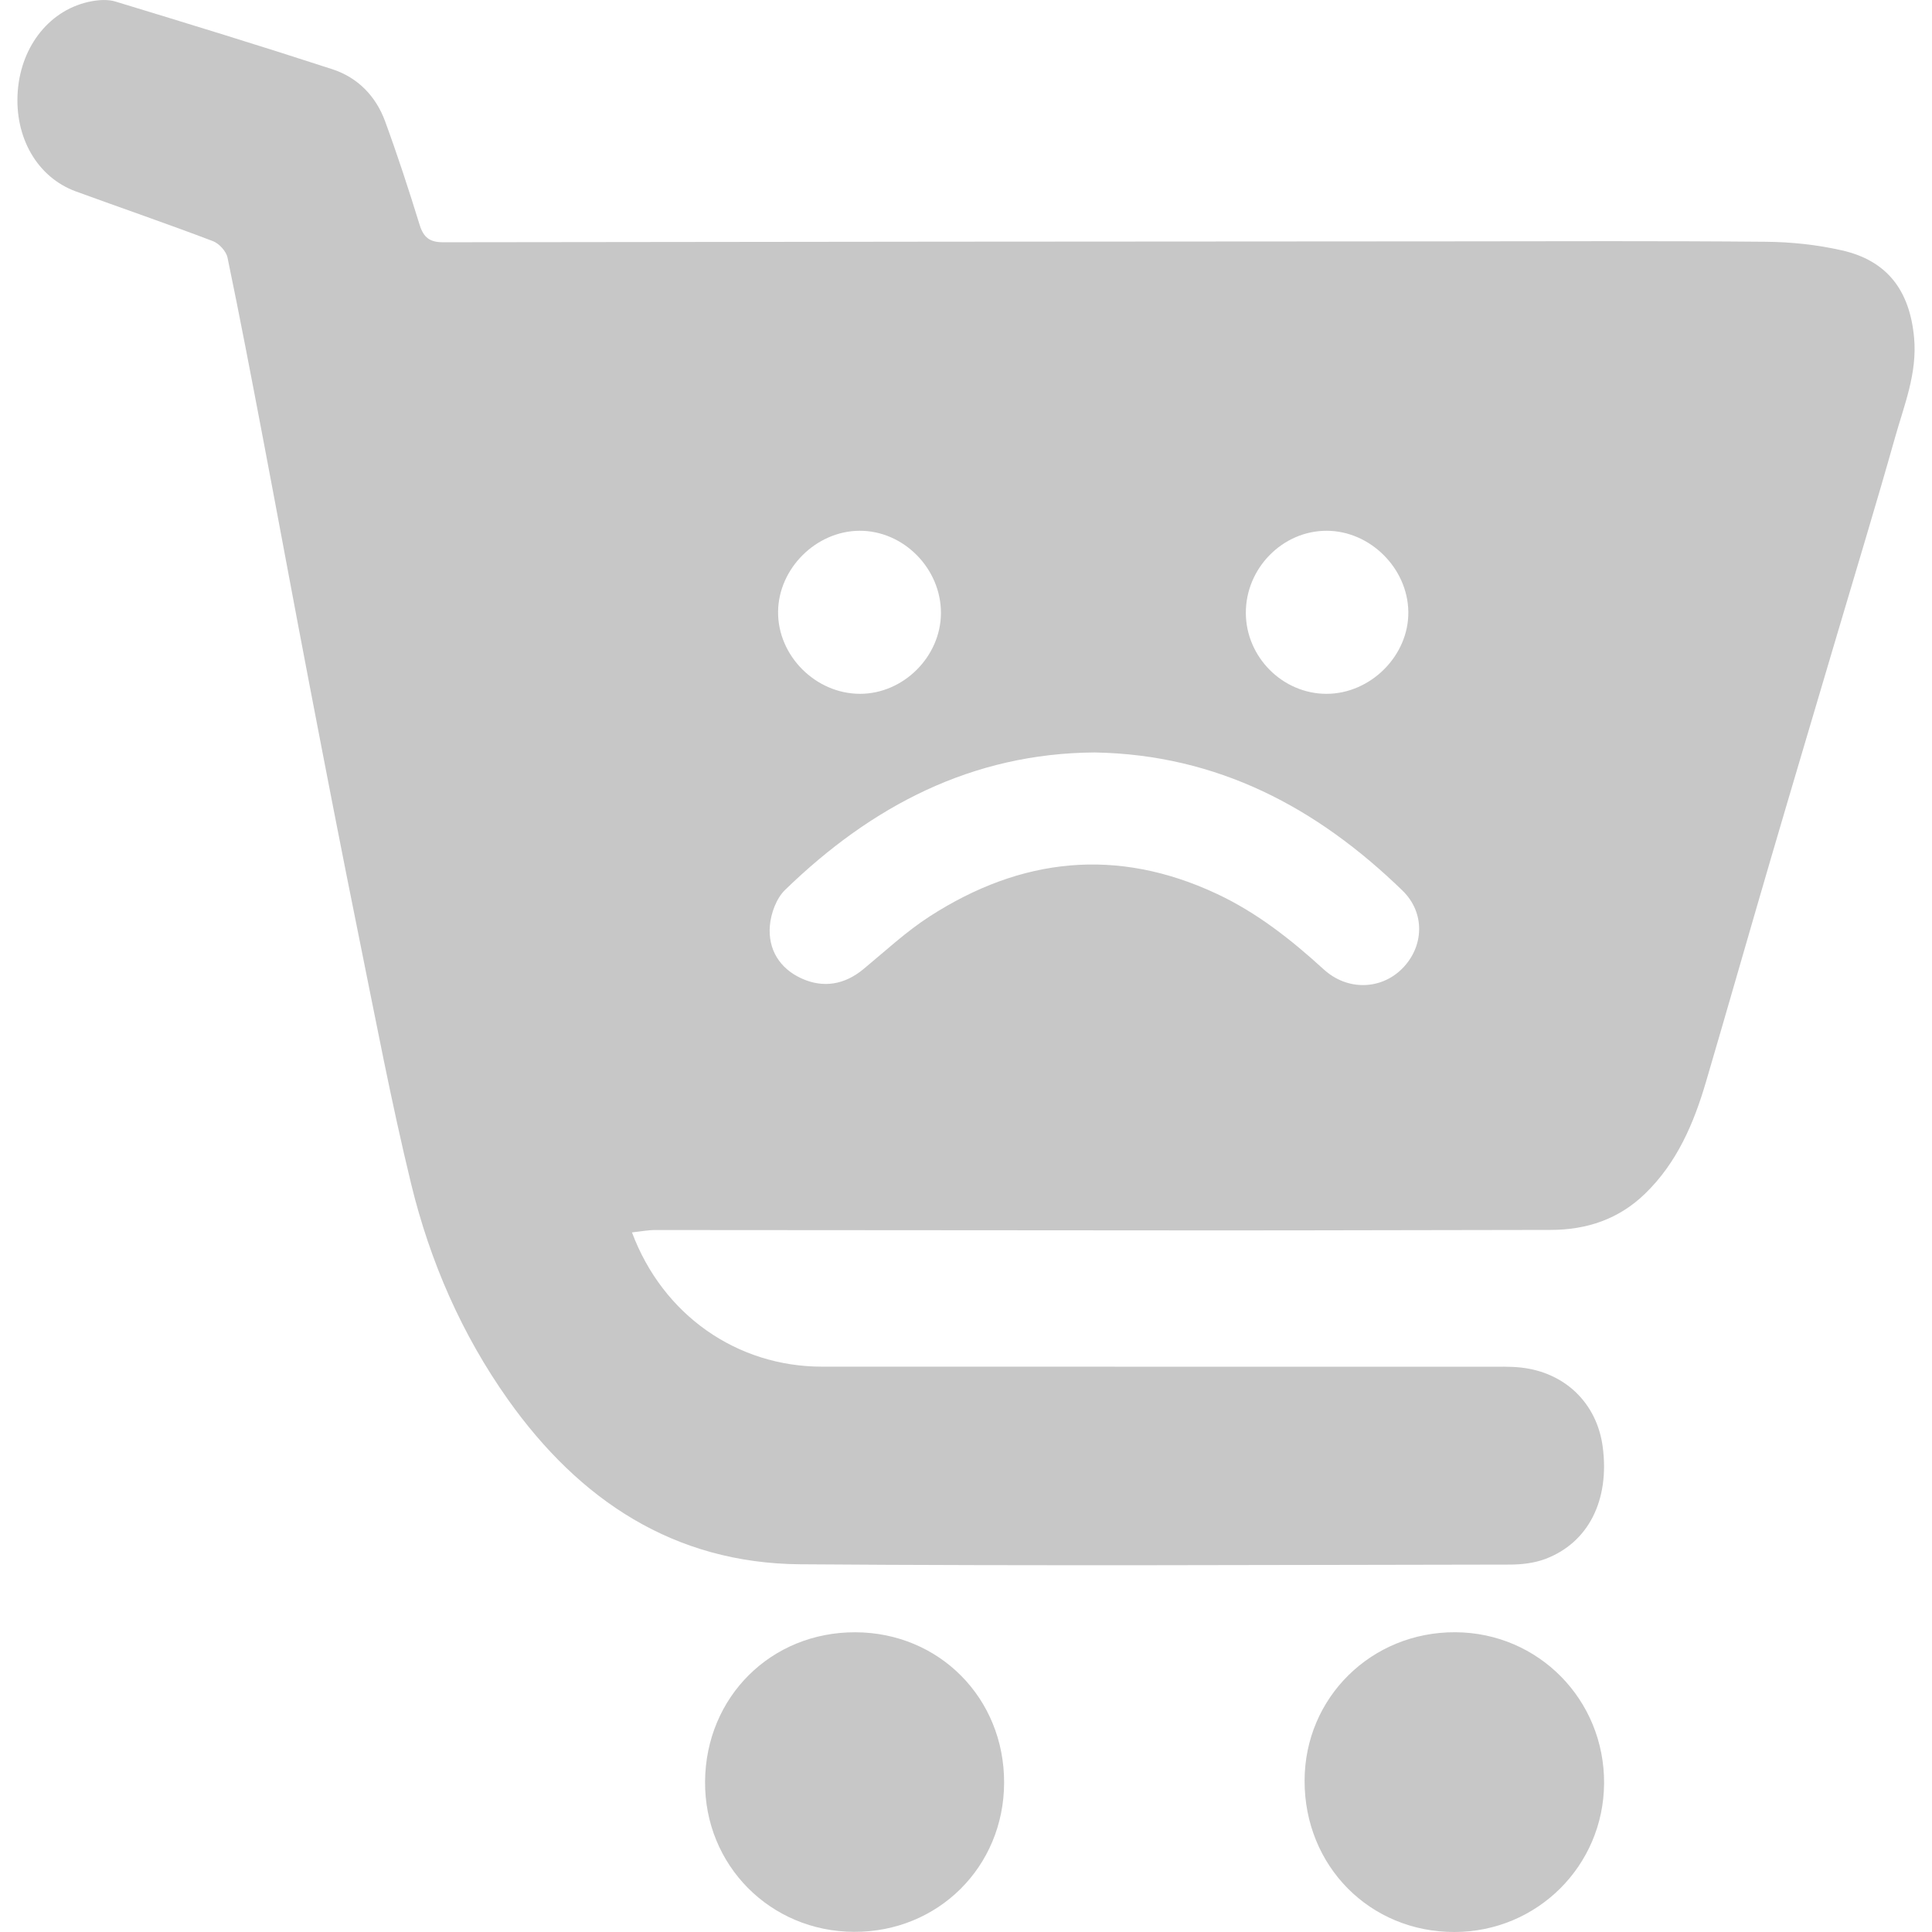
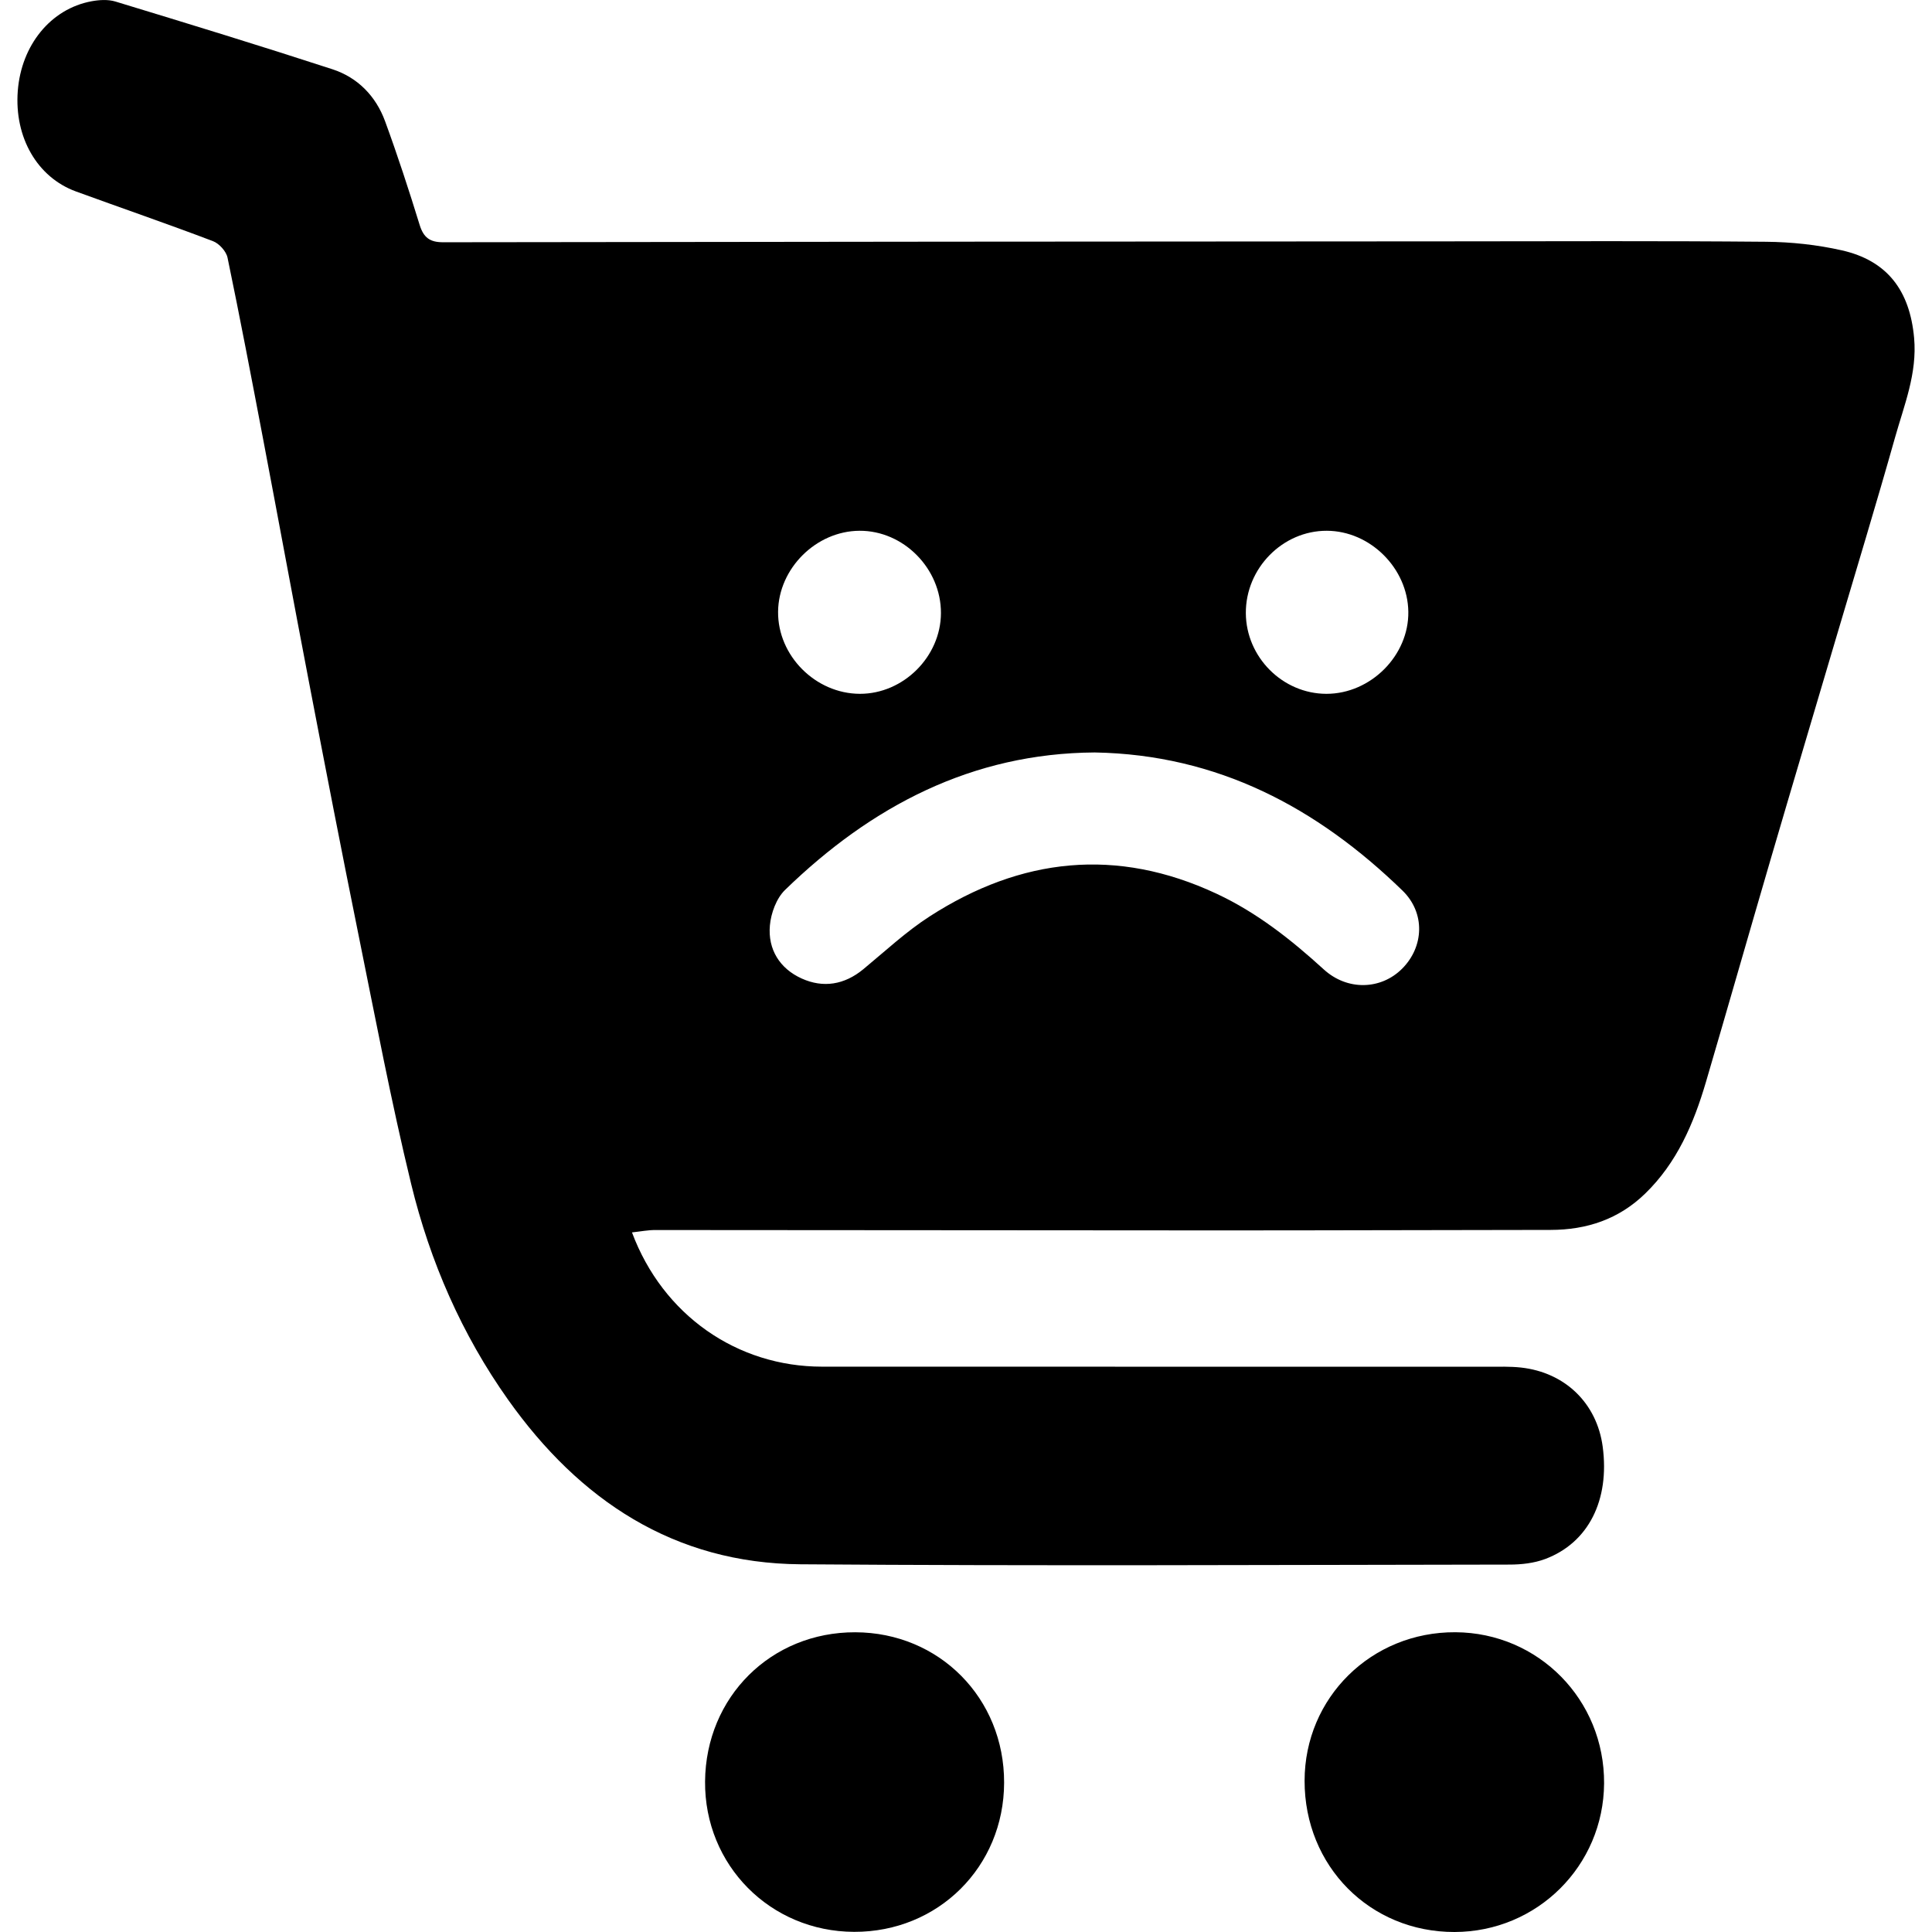
- <svg xmlns="http://www.w3.org/2000/svg" version="1.1" id="Layer_1" x="0px" fill="#c7c7c7" y="0px" viewBox="0 0 512 512" style="enable-background:new 0 0 512 512;" xml:space="preserve">
+ <svg xmlns="http://www.w3.org/2000/svg" version="1.1" id="Layer_1" x="0px" fill="#000" y="0px" viewBox="0 0 512 512" style="enable-background:new 0 0 512 512;" xml:space="preserve">
  <g>
    <path d="M167.48,326.6c8.21,21.97,27.89,35.58,50.39,35.58c58.81,0,117.63,0.01,176.44,0.02c2.92,0,5.86-0.1,8.74,0.21   c11.74,1.29,20.14,9.49,21.68,20.96c1.89,14.14-3.74,25.46-15.23,29.78c-2.93,1.1-6.29,1.48-9.45,1.48   c-62.65,0.08-125.3,0.39-187.95-0.08c-33.49-0.25-58.57-17.01-77.45-43.61c-12.26-17.28-20.69-36.62-25.68-57.14   c-5.32-21.89-9.5-44.05-13.98-66.14c-4.48-22.1-8.76-44.24-13.01-66.38c-4.17-21.69-8.16-43.42-12.29-65.12   c-3.04-15.97-6.08-31.95-9.39-47.87c-0.35-1.7-2.23-3.77-3.88-4.39c-12.03-4.57-24.2-8.75-36.29-13.16   C9.85,46.99,3.77,36.37,4.71,24.11C5.64,11.96,13.44,2.35,24.23,0.34c2.06-0.38,4.41-0.53,6.37,0.07   C49.8,6.25,69,12.13,88.09,18.35c6.72,2.19,11.52,7.13,13.96,13.78c3.32,9.06,6.32,18.25,9.16,27.47c1.04,3.37,2.72,4.61,6.24,4.6   c89.06-0.14,178.13-0.19,267.19-0.24c27.79-0.02,55.59-0.14,83.38,0.11c6.69,0.06,13.51,0.79,20.03,2.26   c12.12,2.72,18.08,10.7,19.21,23.23c0.85,9.4-2.65,17.83-5.08,26.47c-4.95,17.55-10.27,35-15.44,52.49   c-5.82,19.7-11.7,39.38-17.47,59.09c-5.77,19.71-11.4,39.46-17.19,59.17c-3.23,10.98-7.66,21.35-16.09,29.53   c-7,6.8-15.47,9.62-25.08,9.63c-29.64,0.02-59.27,0.14-88.91,0.13c-49.44-0.01-98.88-0.09-148.32-0.1   C171.76,325.96,169.86,326.34,167.48,326.6z M290.11,199.41c-32.5,0.21-59.17,14.2-82.07,36.44c-2.28,2.22-3.72,6.13-4.01,9.4   c-0.57,6.35,2.62,11.44,8.42,14.06c5.72,2.59,11.34,1.67,16.34-2.46c5.78-4.77,11.32-9.96,17.59-14   c24.17-15.58,49.54-18.39,76.03-6c10.68,4.99,19.76,12.17,28.41,20.06c6.25,5.7,15.16,5.42,20.77-0.21   c5.78-5.8,6.18-14.76,0.09-20.68C349.03,214.02,322.7,199.98,290.11,199.41z M330.16,162.48c0.06,11.68,9.76,21.39,21.37,21.39   c11.72,0,21.86-10.16,21.69-21.76c-0.16-11.52-10.11-21.41-21.59-21.45C339.92,140.61,330.1,150.59,330.16,162.48z M249.36,162.48   c0.04-11.81-9.92-21.88-21.58-21.82c-11.5,0.06-21.47,9.97-21.58,21.45c-0.11,11.66,9.92,21.73,21.68,21.76   C239.41,183.89,249.32,174.02,249.36,162.48z" />
    <path d="M345.73,471.92c0.02-22.05,17.72-39.48,39.97-39.36c22.03,0.12,39.54,17.93,39.4,40.07   c-0.15,21.85-17.75,39.33-39.63,39.37C363.05,512.04,345.7,494.54,345.73,471.92z" />
    <path d="M266.1,472.44c-0.05,22.28-17.49,39.6-39.77,39.52c-22.21-0.08-39.66-17.69-39.48-39.86c0.18-22.4,17.5-39.6,39.81-39.53   C248.93,432.63,266.16,450.05,266.1,472.44z" />
  </g>
</svg>
